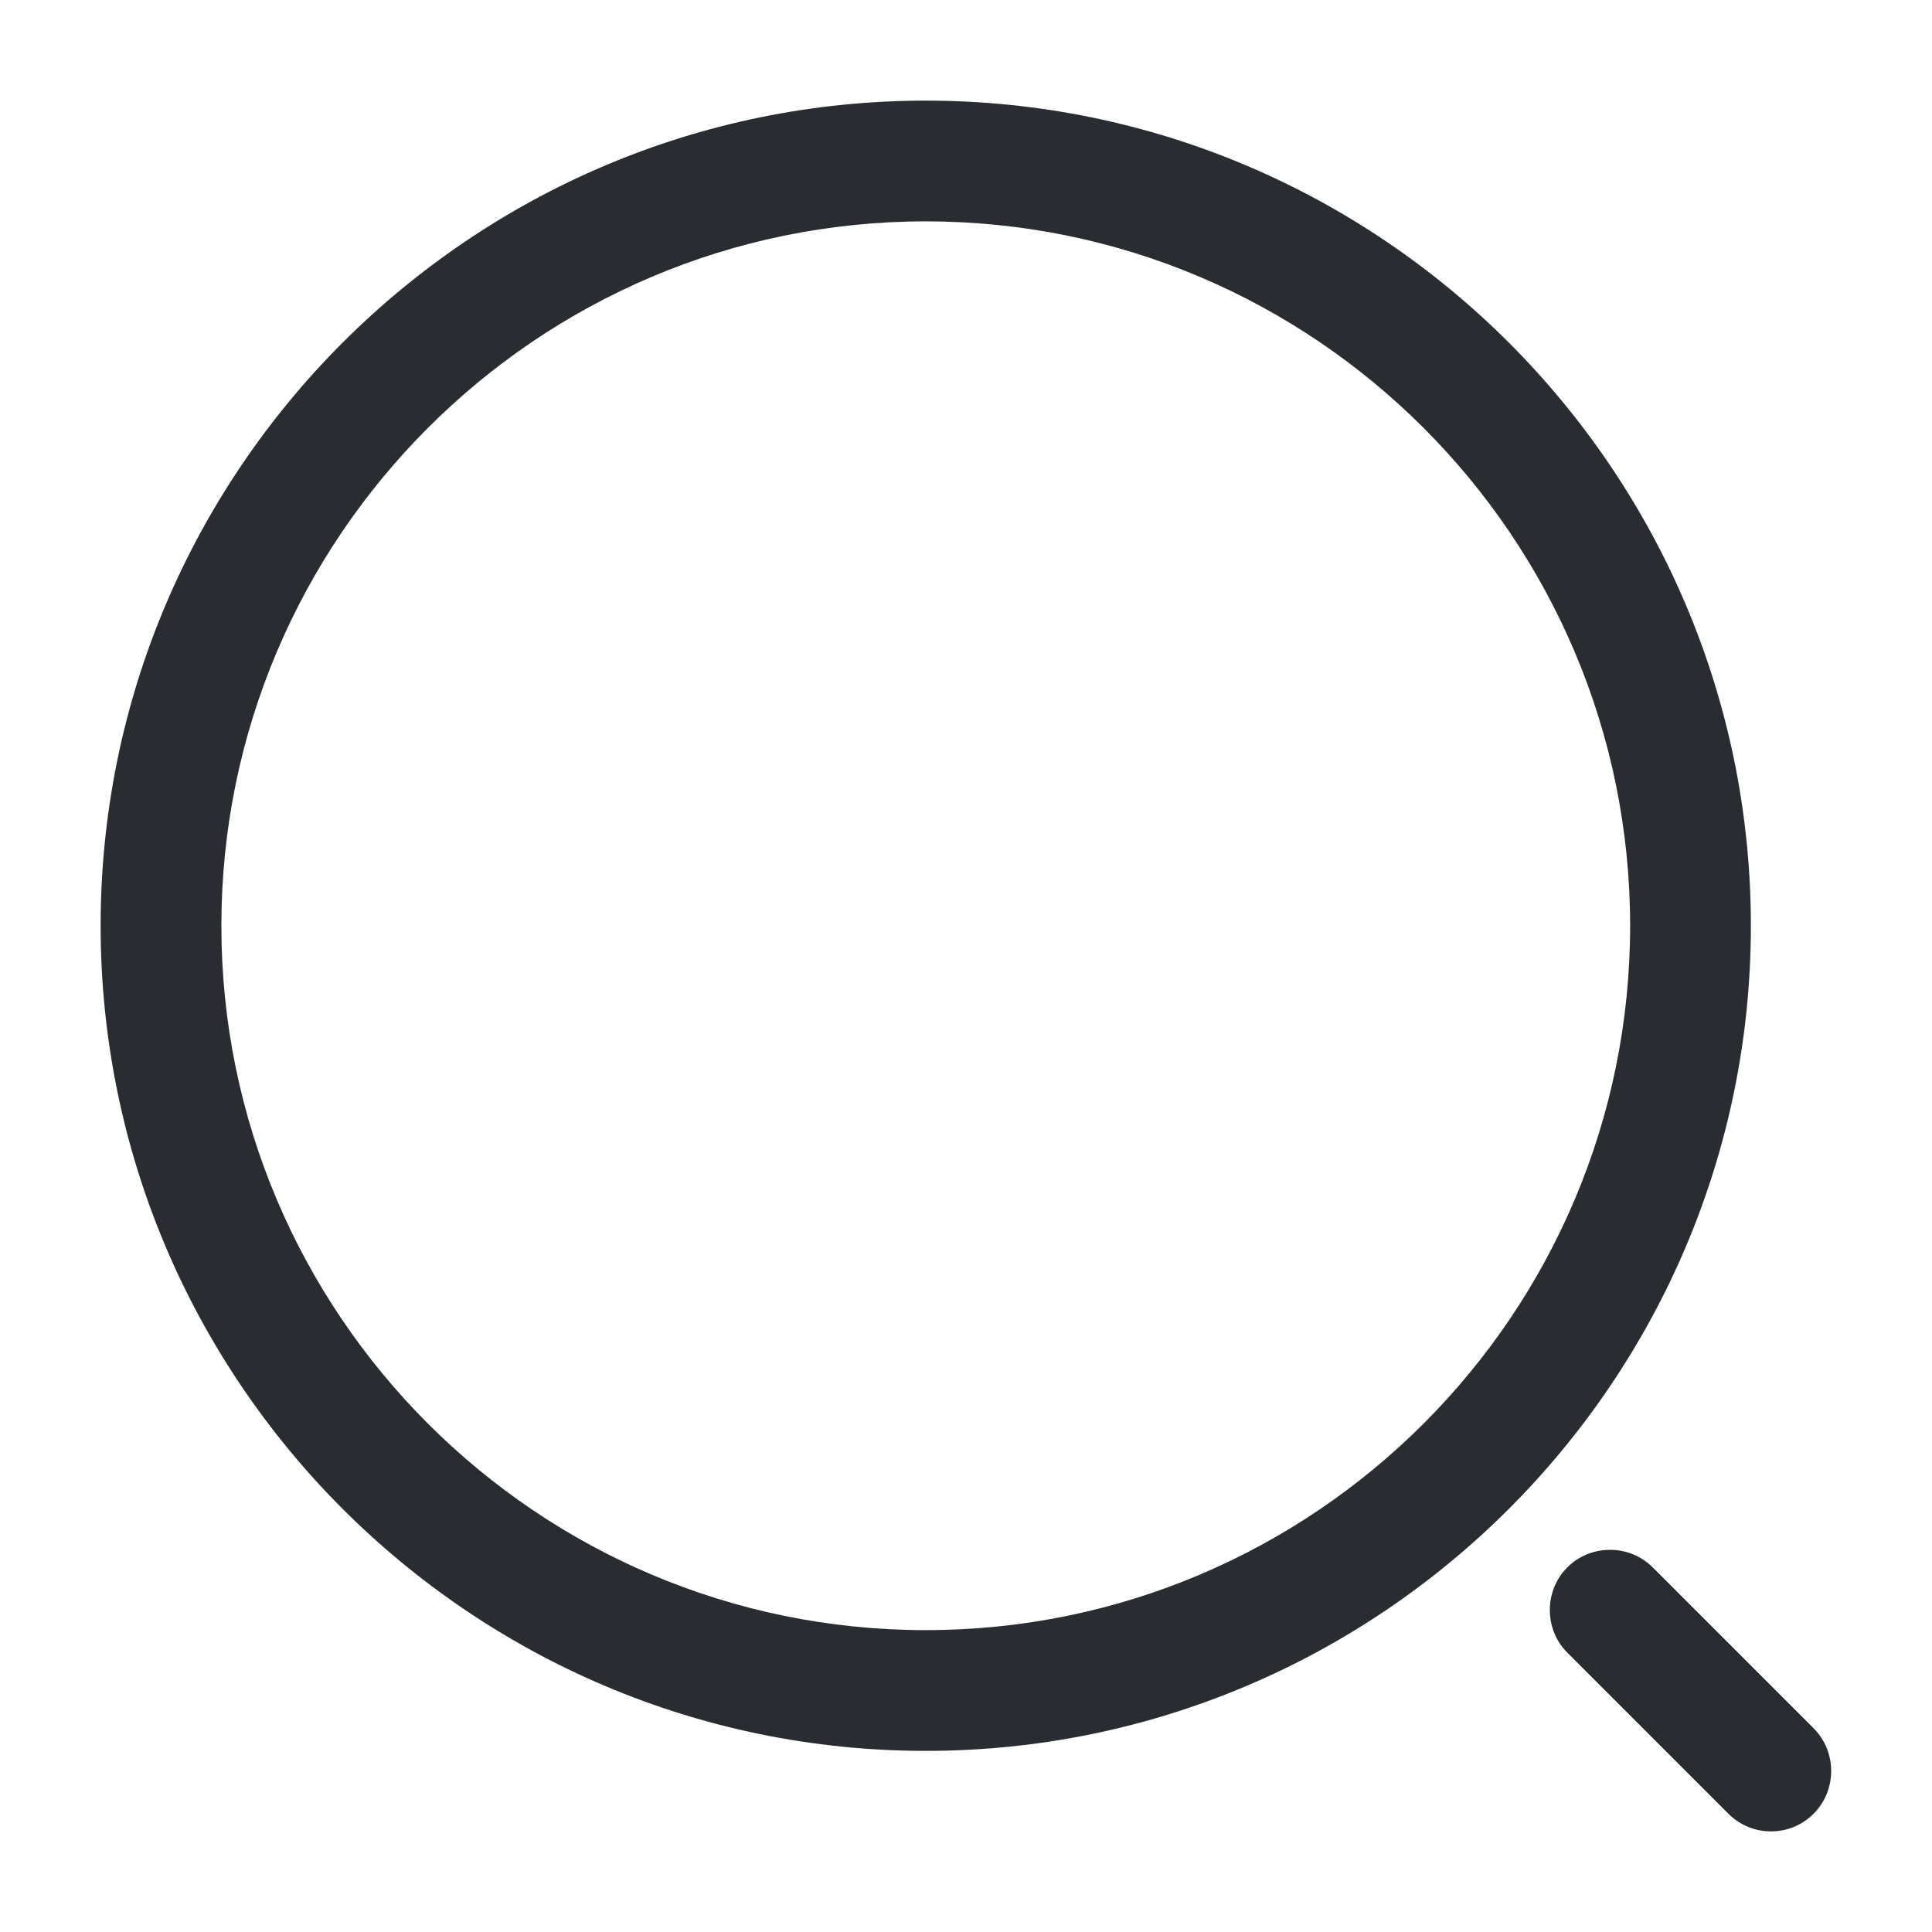
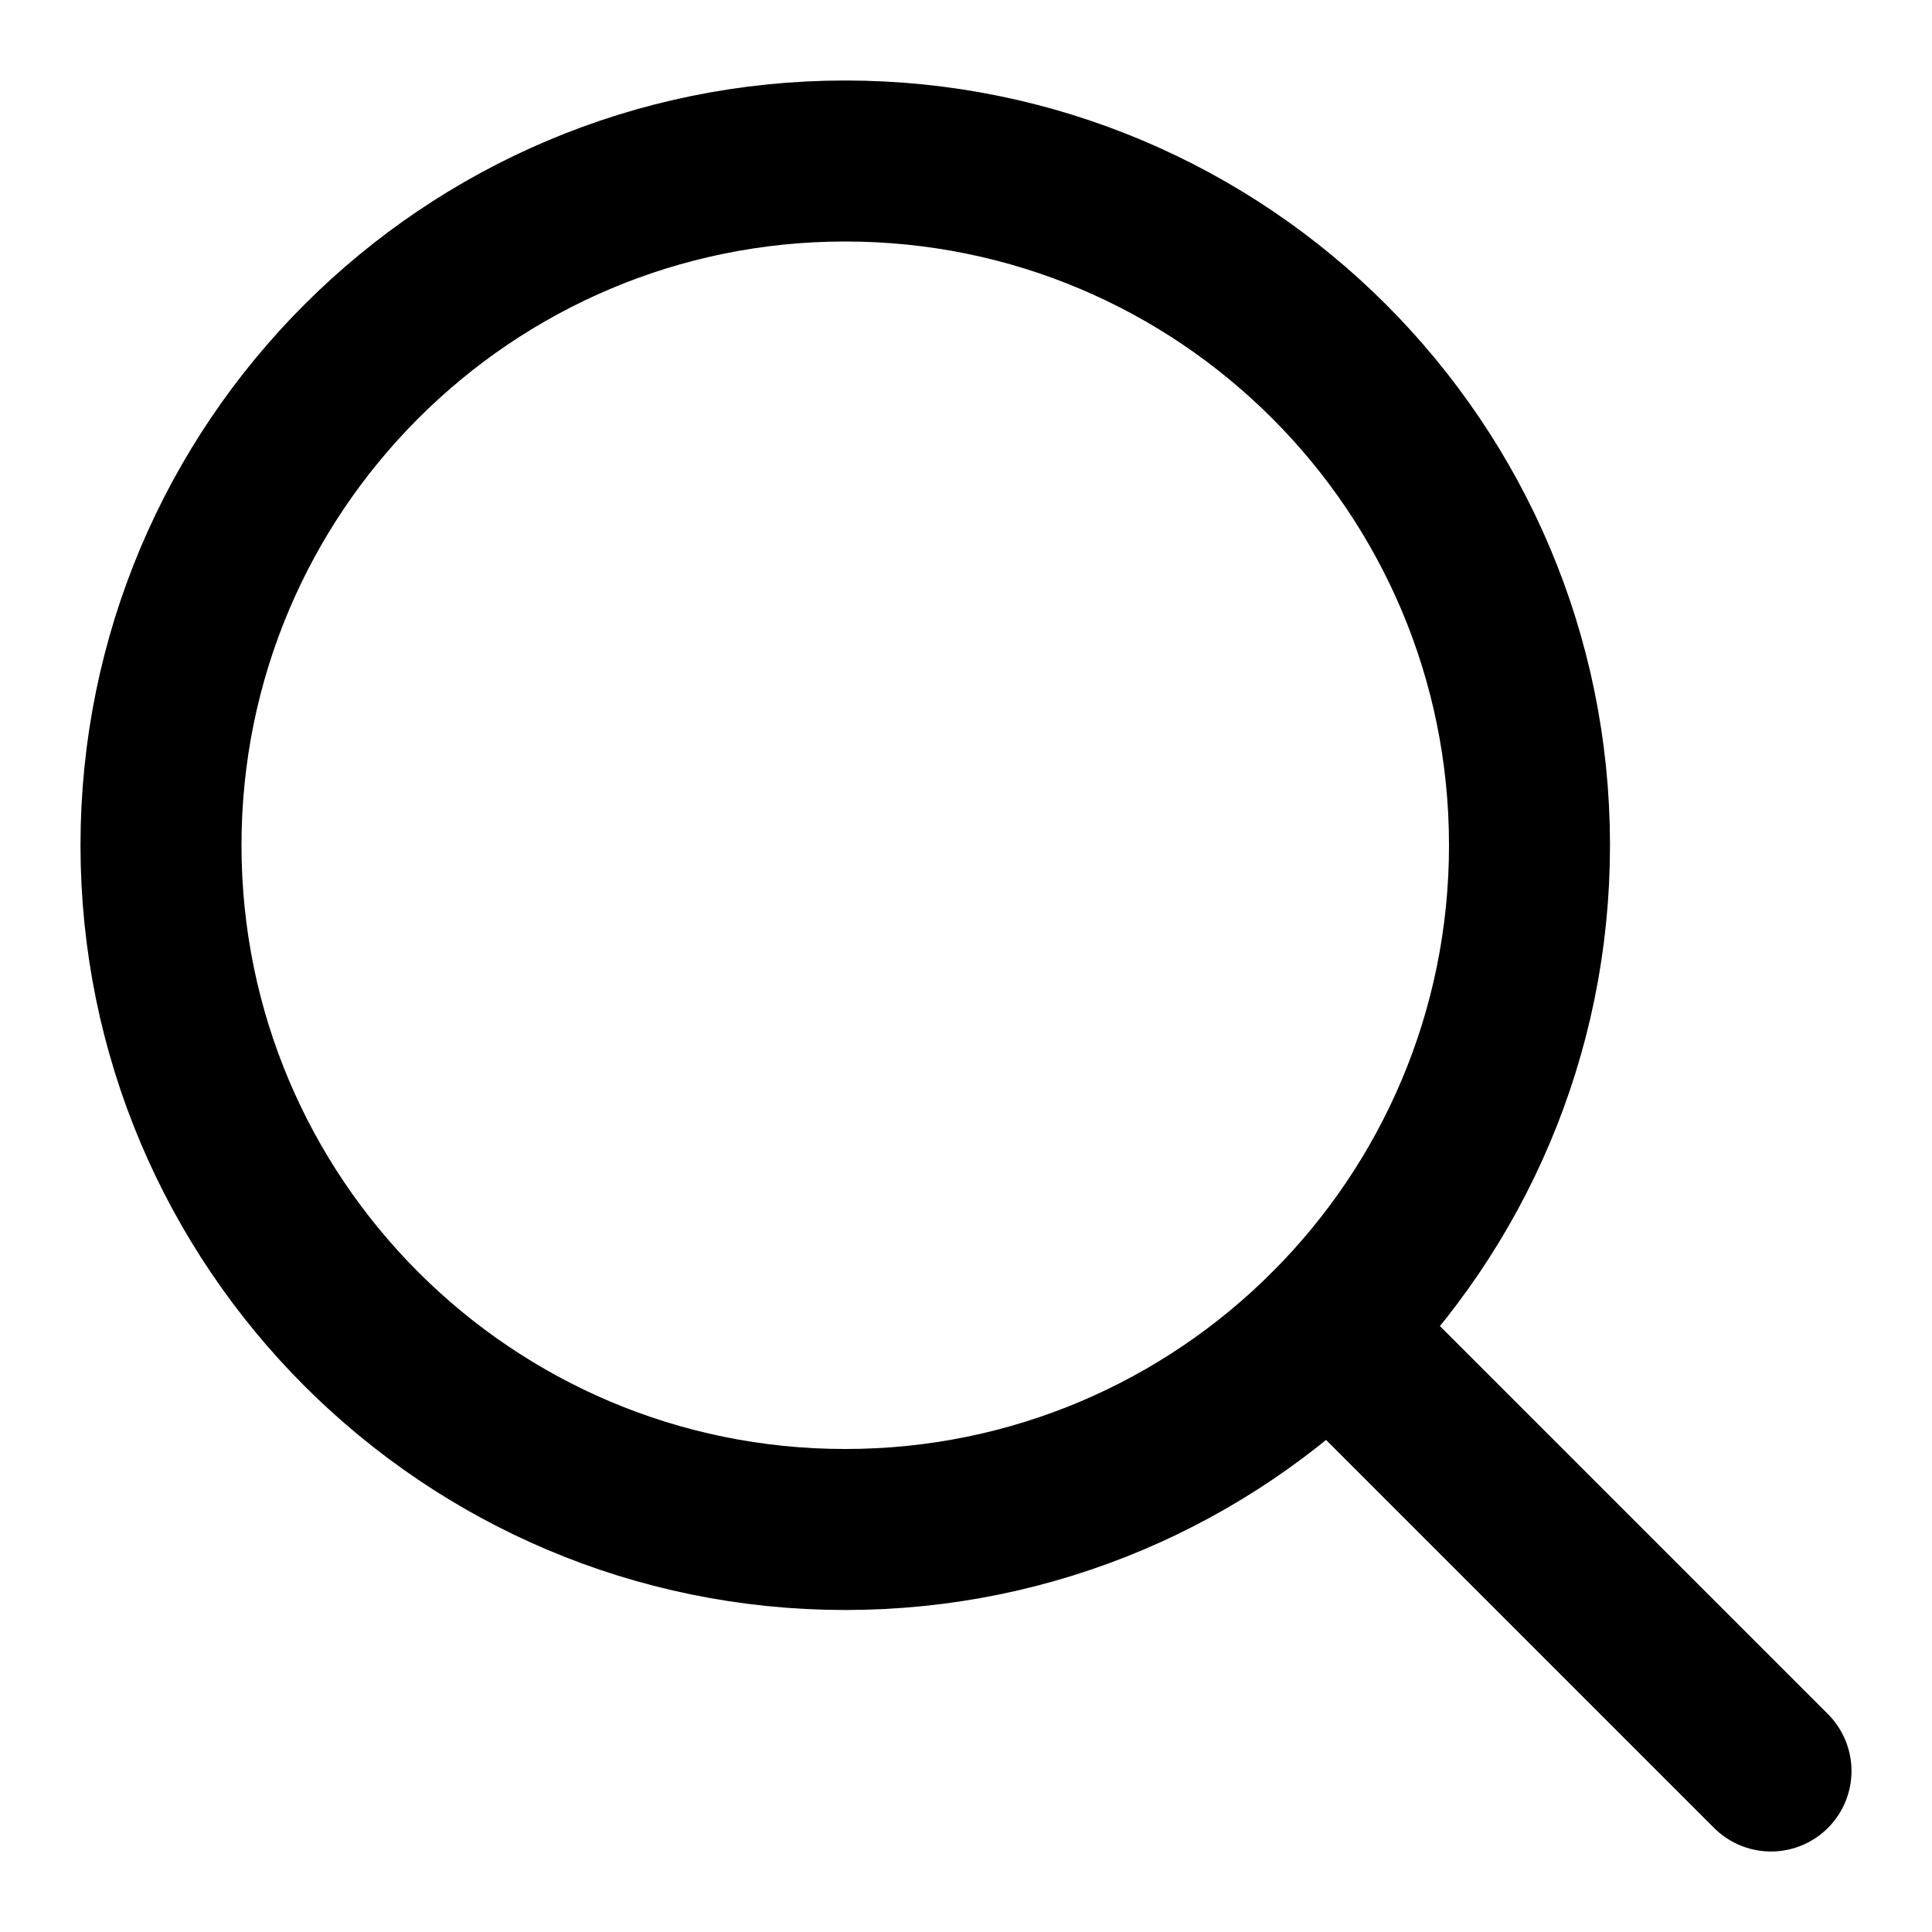
- <svg xmlns="http://www.w3.org/2000/svg" width="24" height="24" viewBox="0 0 24 24" fill="none">
-   <path d="M11.5 21.75C5.85 21.75 1.25 17.15 1.25 11.5C1.25 5.85 5.85 1.25 11.5 1.25C17.15 1.25 21.75 5.85 21.75 11.5C21.75 17.15 17.15 21.75 11.5 21.75ZM11.5 2.75C6.67 2.75 2.75 6.68 2.75 11.5C2.75 16.32 6.67 20.25 11.5 20.25C16.33 20.25 20.25 16.32 20.25 11.5C20.25 6.68 16.33 2.75 11.5 2.75Z" fill="#292D32" />
-   <path d="M22 22.75C21.81 22.75 21.62 22.68 21.47 22.53L19.47 20.53C19.18 20.24 19.18 19.76 19.47 19.47C19.76 19.18 20.24 19.18 20.53 19.47L22.53 21.47C22.82 21.76 22.82 22.24 22.53 22.53C22.38 22.68 22.19 22.75 22 22.75Z" fill="#292D32" />
+ <svg aria-label="Search" class="x1lliihq x1n2onr6 x5n08af" fill="currentColor" height="24" role="img" viewBox="0 0 24 24" width="24">
+   <path d="M19 10.5A8.5 8.5 0 1 1 10.5 2a8.5 8.5 0 0 1 8.5 8.5Z" fill="none" stroke="currentColor" stroke-linecap="round" stroke-linejoin="round" stroke-width="2" />
+   <line fill="none" stroke="currentColor" stroke-linecap="round" stroke-linejoin="round" stroke-width="2" x1="16.511" x2="22" y1="16.511" y2="22" />
</svg>
